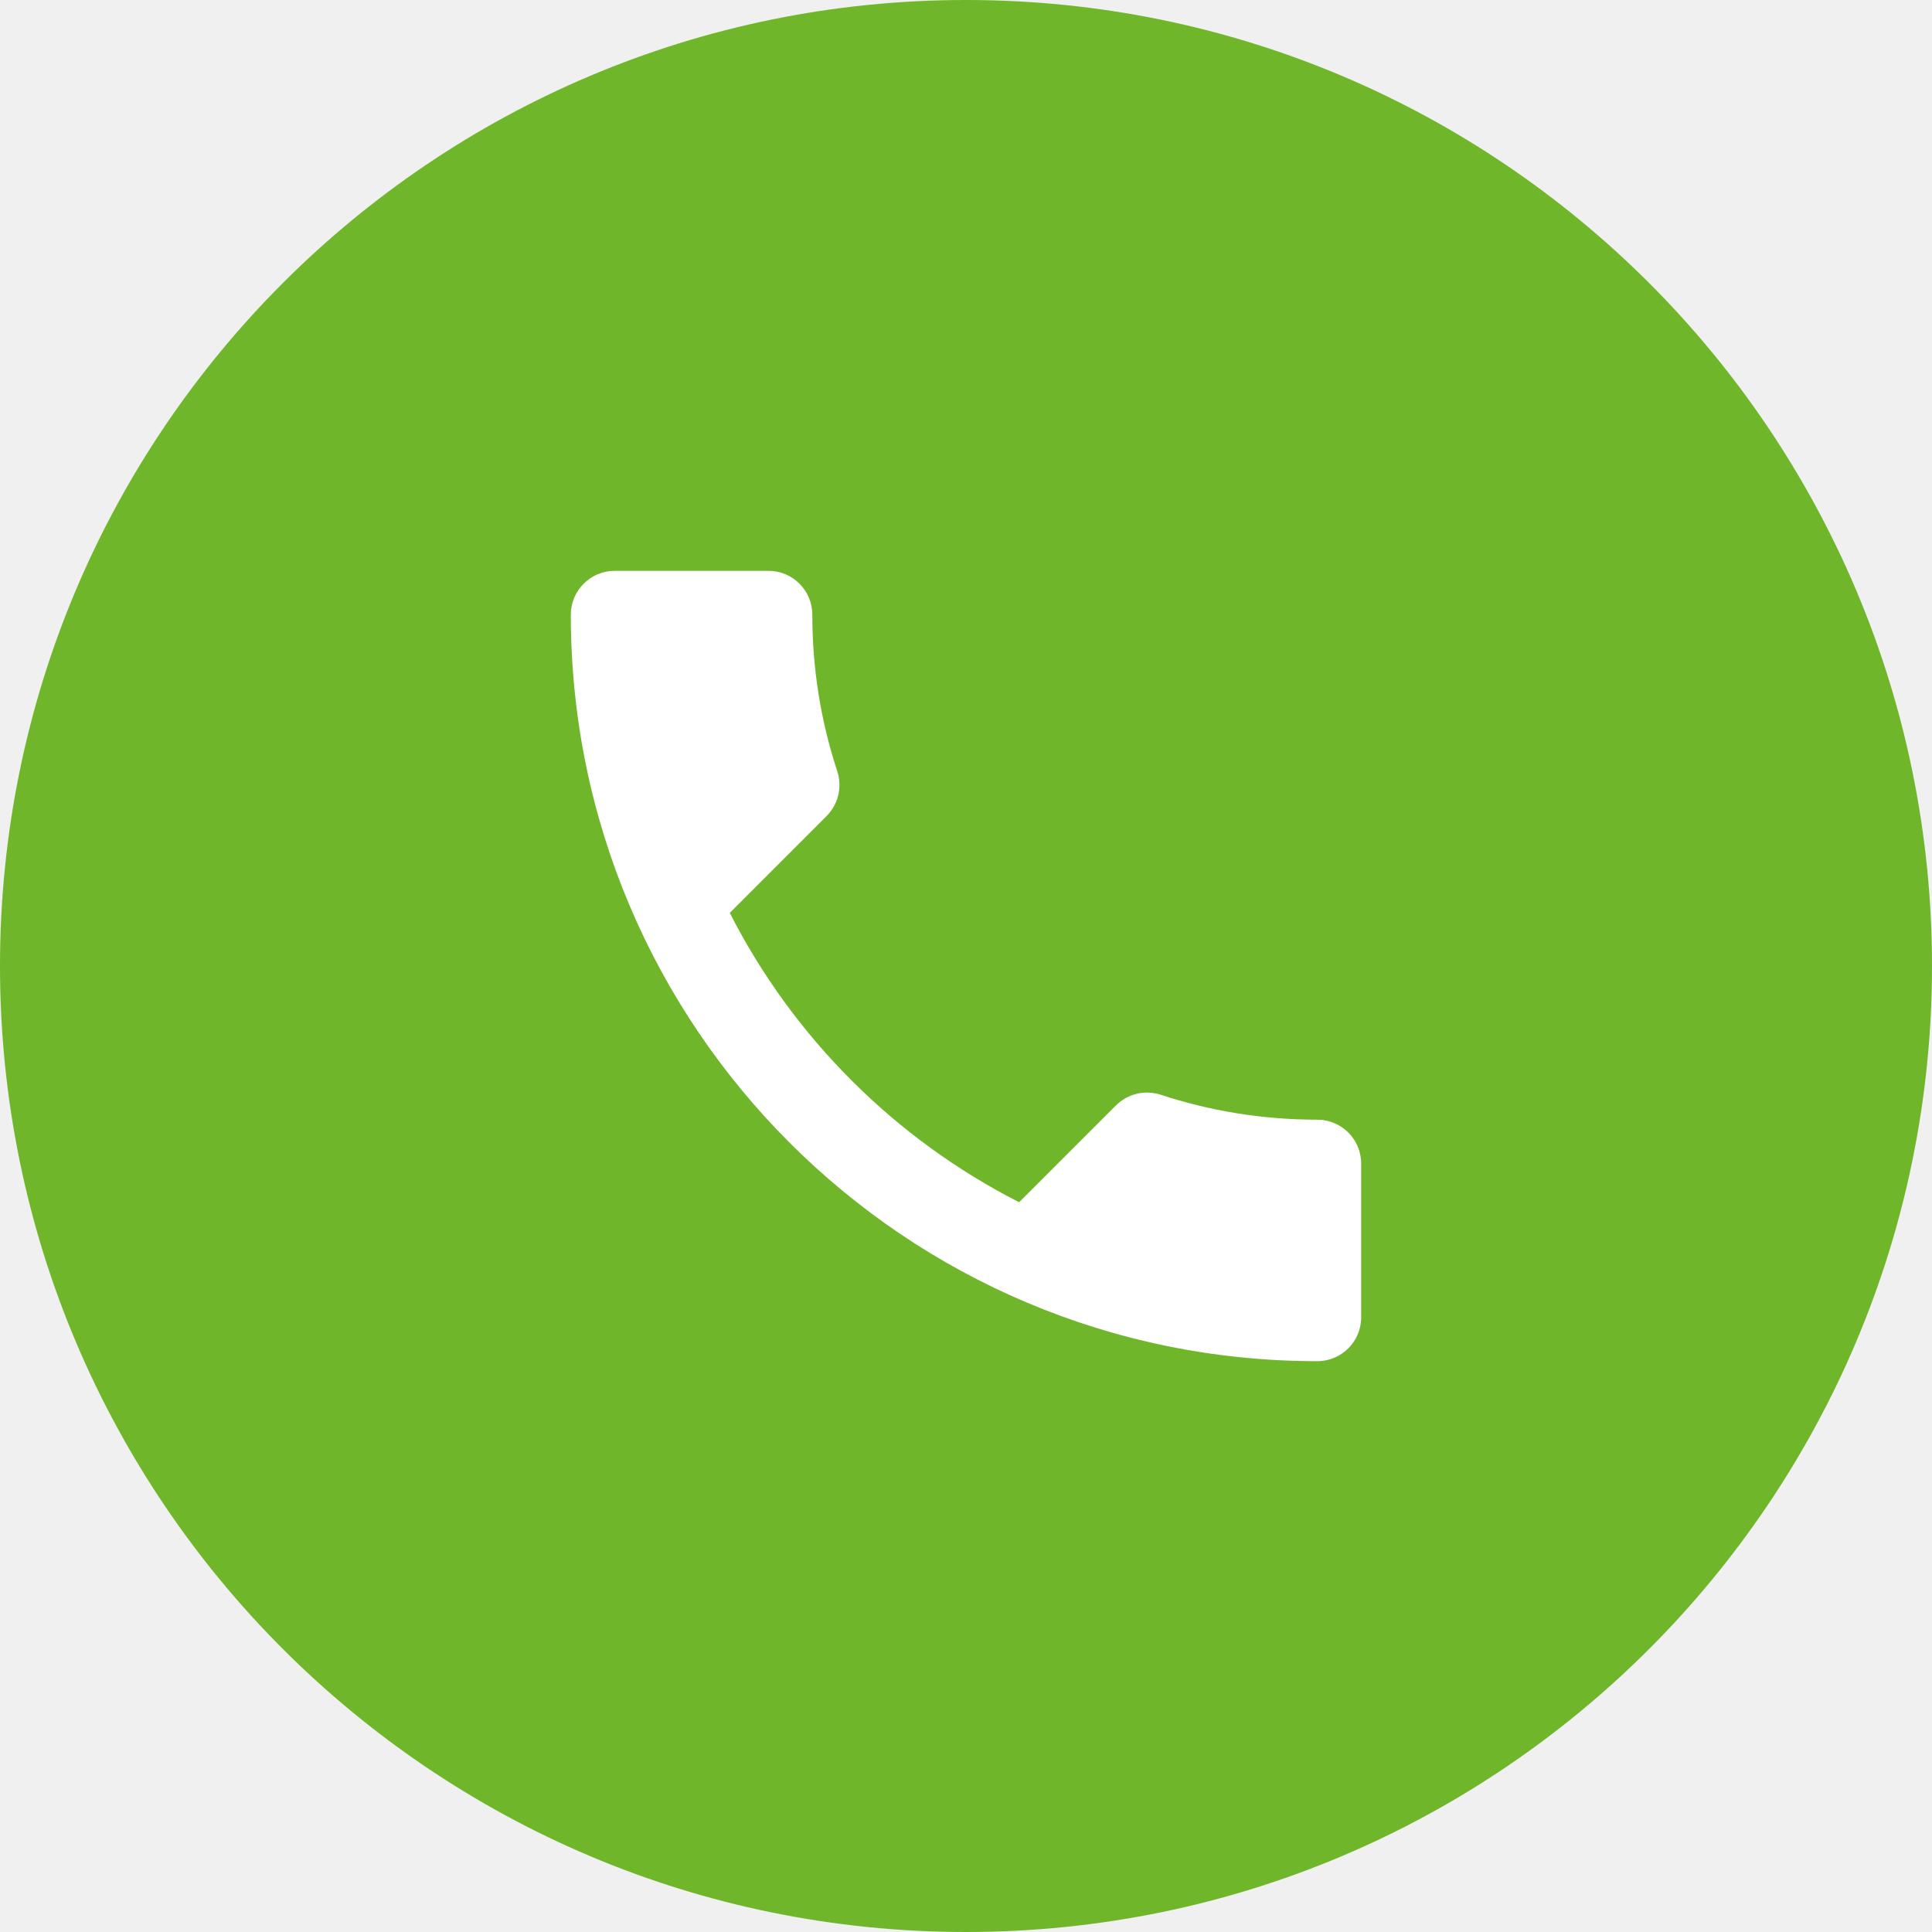
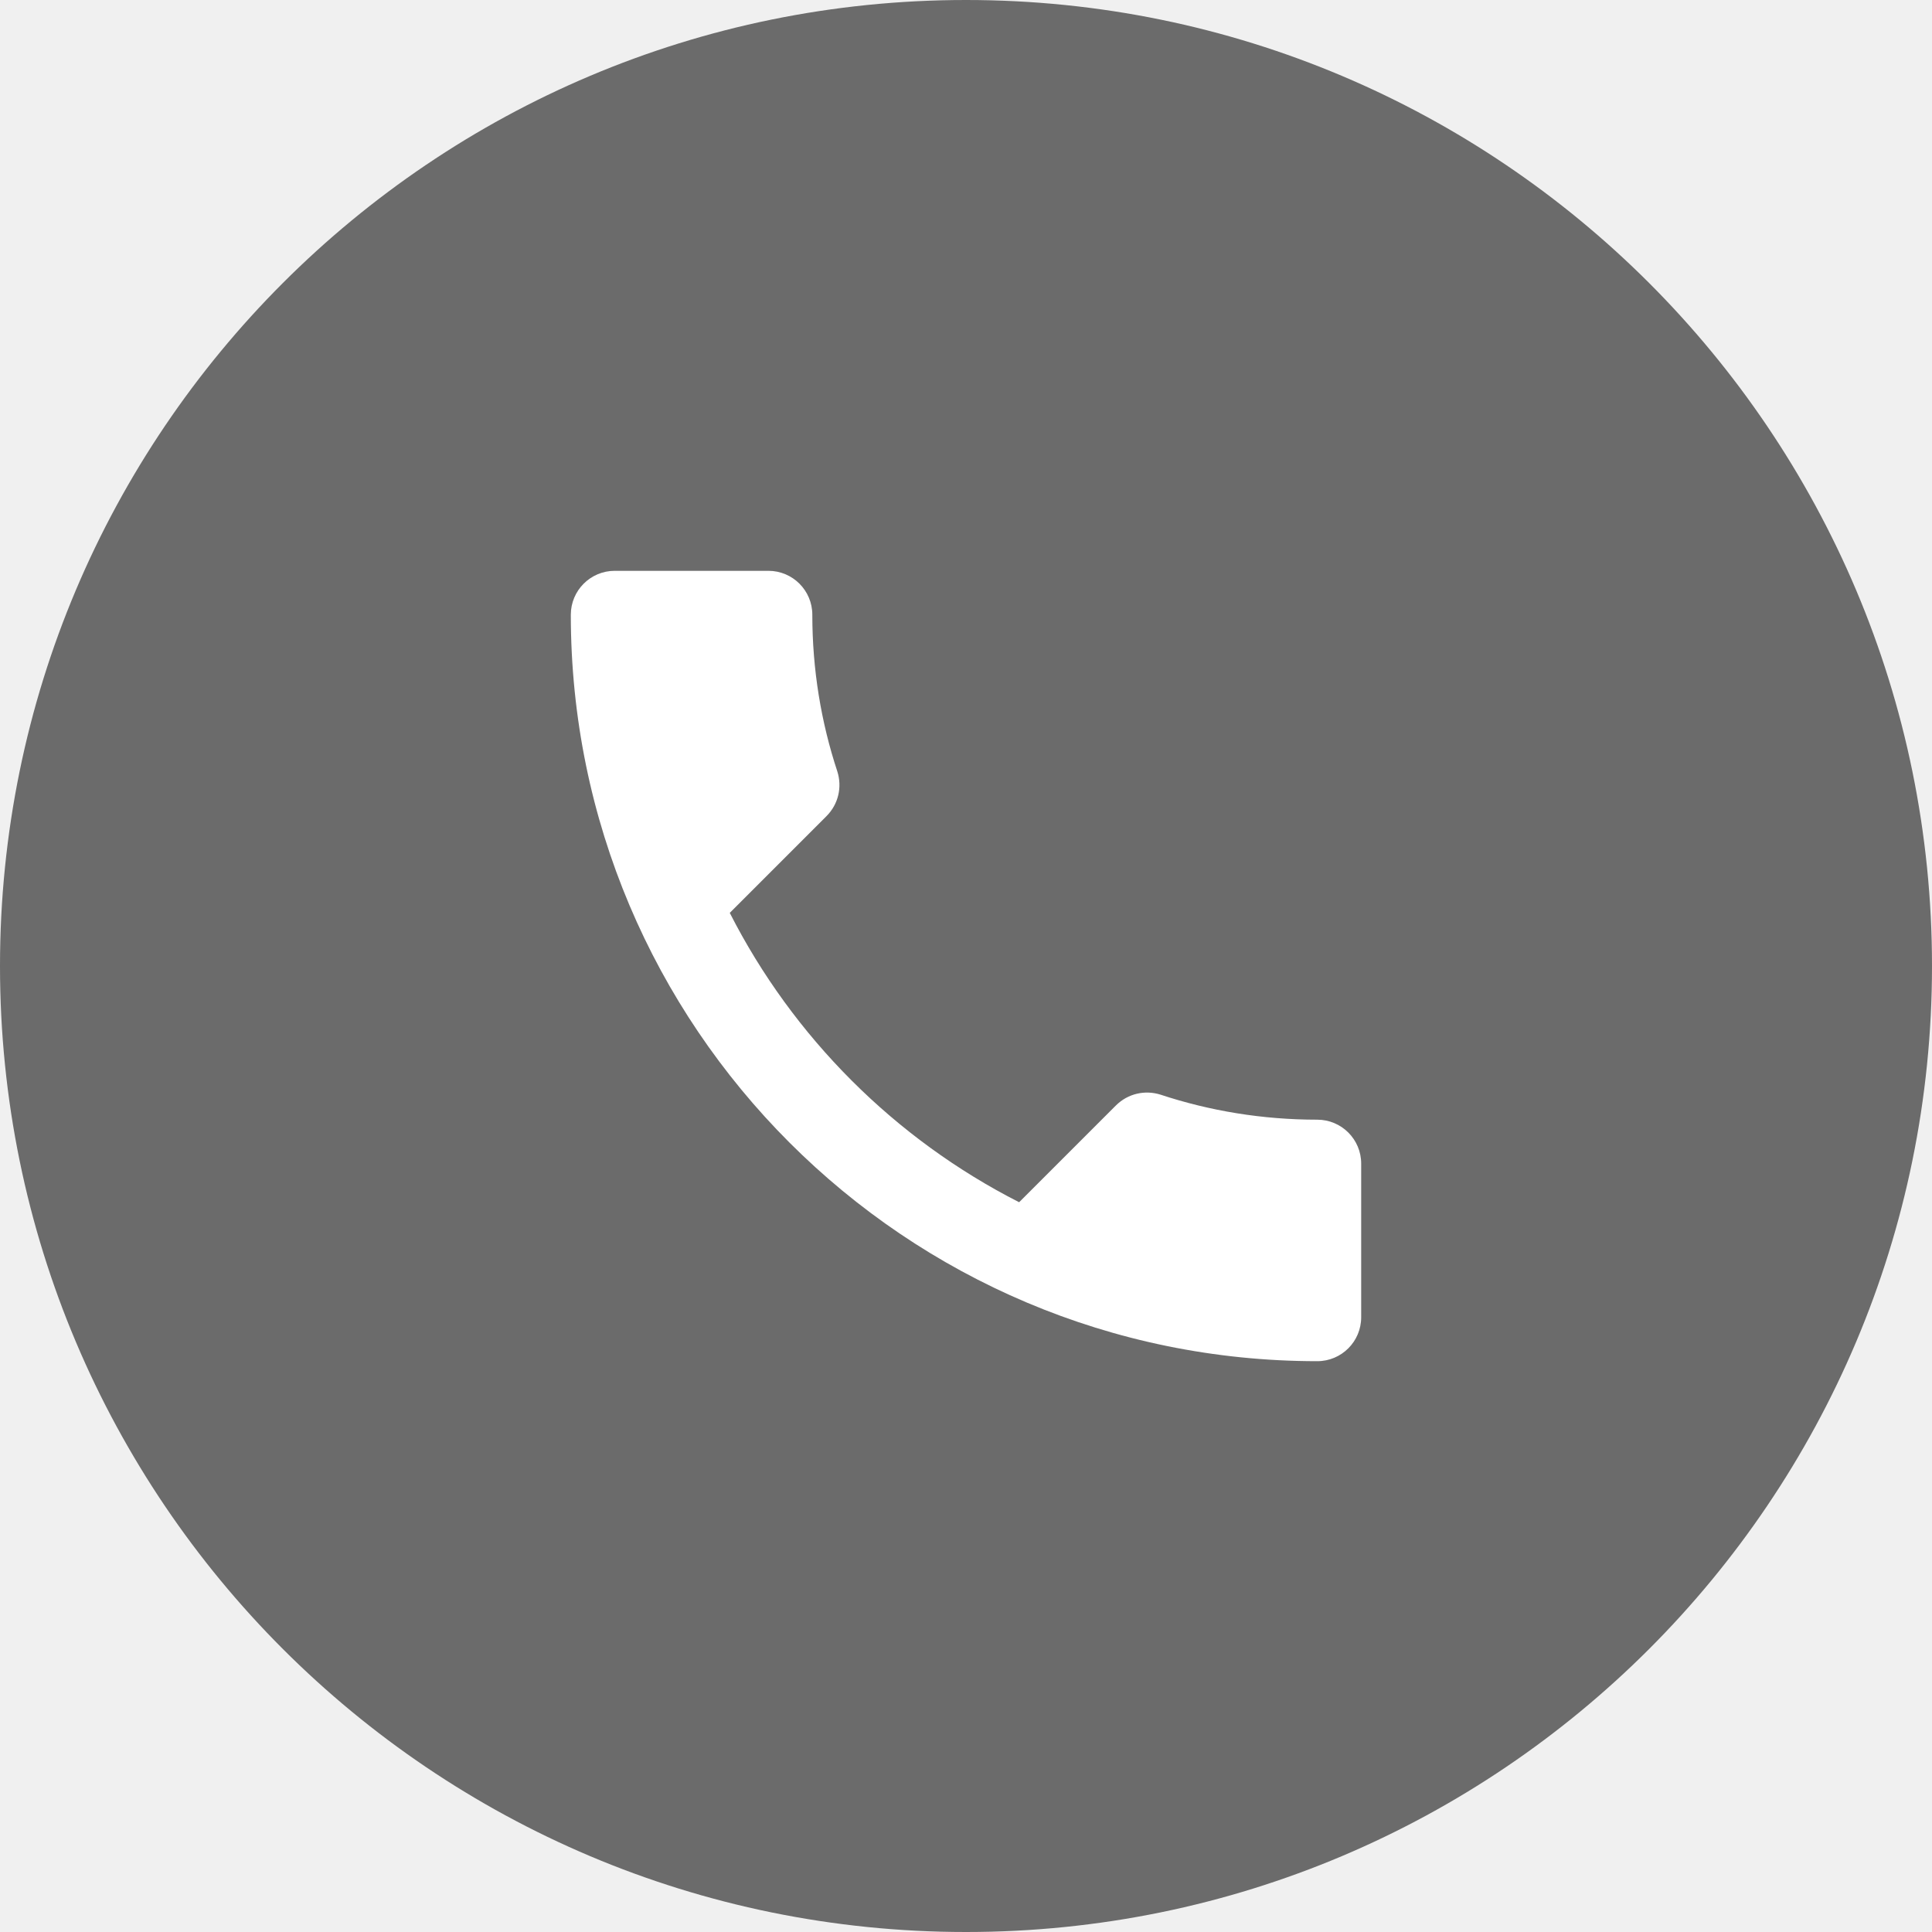
<svg xmlns="http://www.w3.org/2000/svg" viewBox="0 0 44 44" height="22" width="22" version="1.1">
-   <circle r="22" cx="22" cy="22" fill="#70B62B" />
+   <circle r="22" cx="22" cy="22" fill="#6B6B6B" />
  <g transform="translate(10, 10)">
    <path fill="#fff" d="M6.62,10.79C8.06,13.62 10.38,15.94 13.21,17.38L15.41,15.18C15.69,14.9 16.08,14.82 16.43,14.93C17.55,15.3 18.75,15.5 20,15.5A1,1 0 0,1 21,16.5V20A1,1 0 0,1 20,21A17,17 0 0,1 3,4A1,1 0 0,1 4,3H7.5A1,1 0 0,1 8.5,4C8.5,5.25 8.7,6.45 9.07,7.57C9.18,7.92 9.1,8.31 8.82,8.59L6.62,10.79Z" />
  </g>
</svg>
